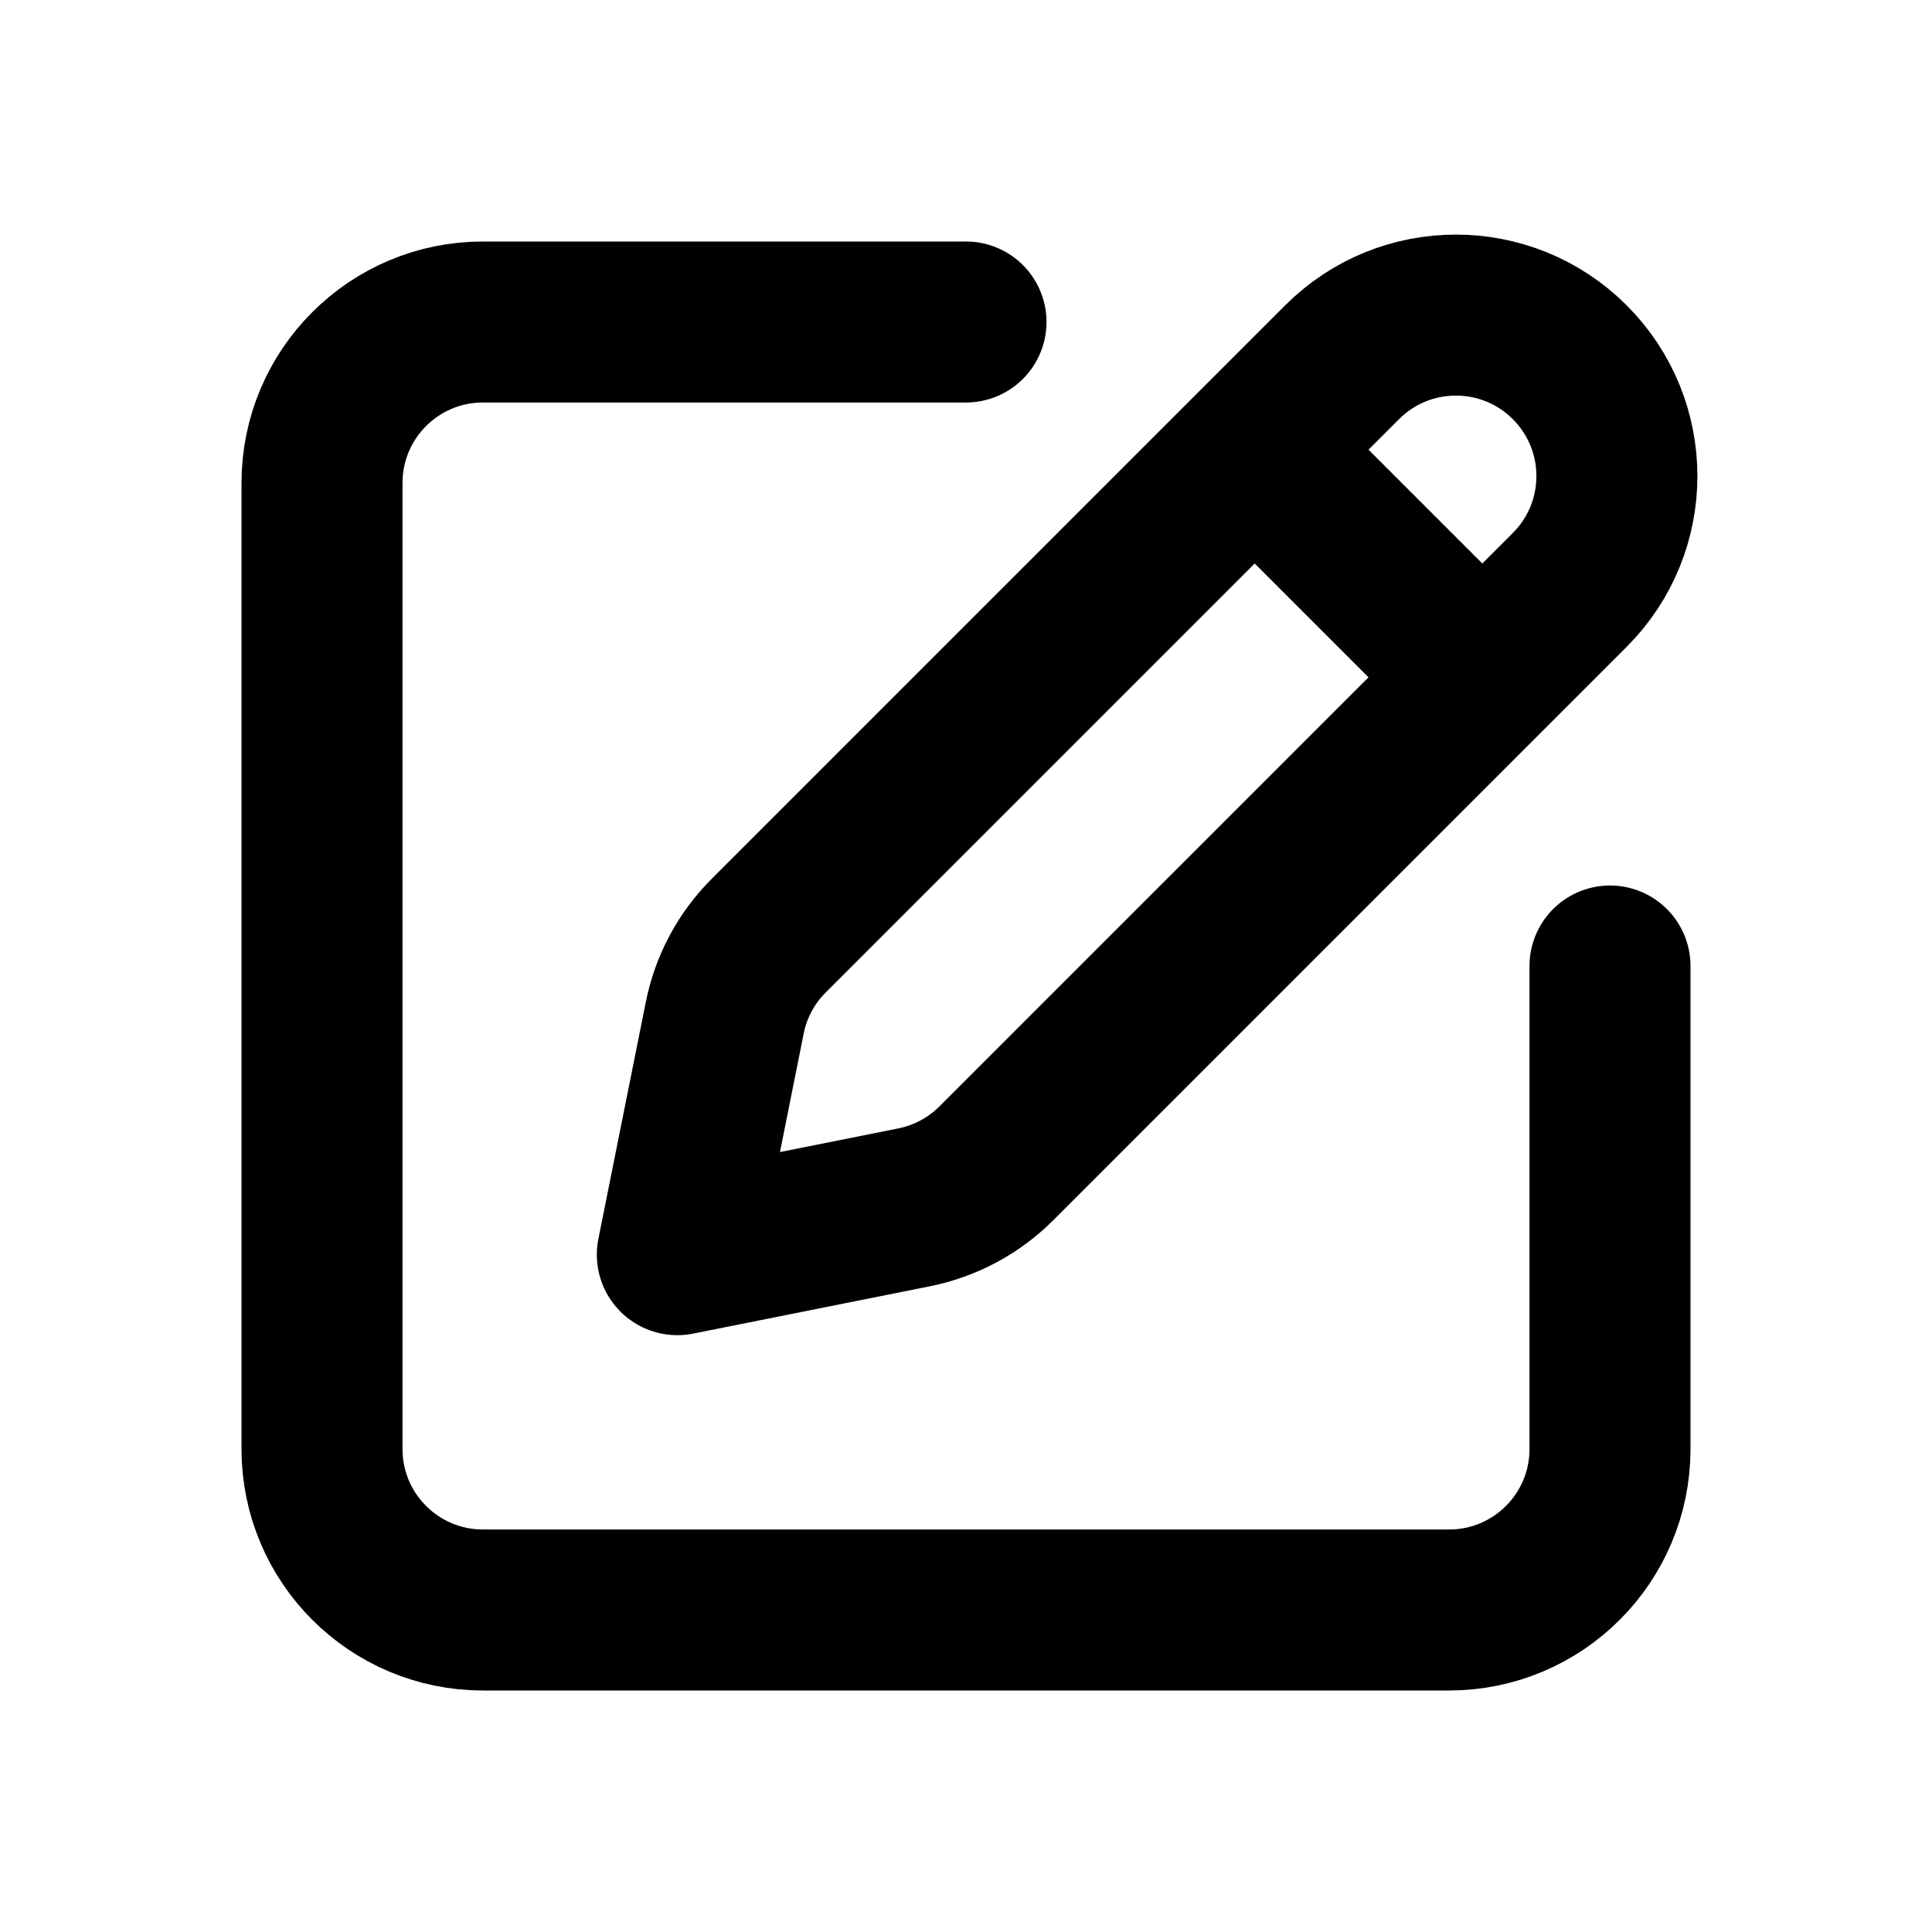
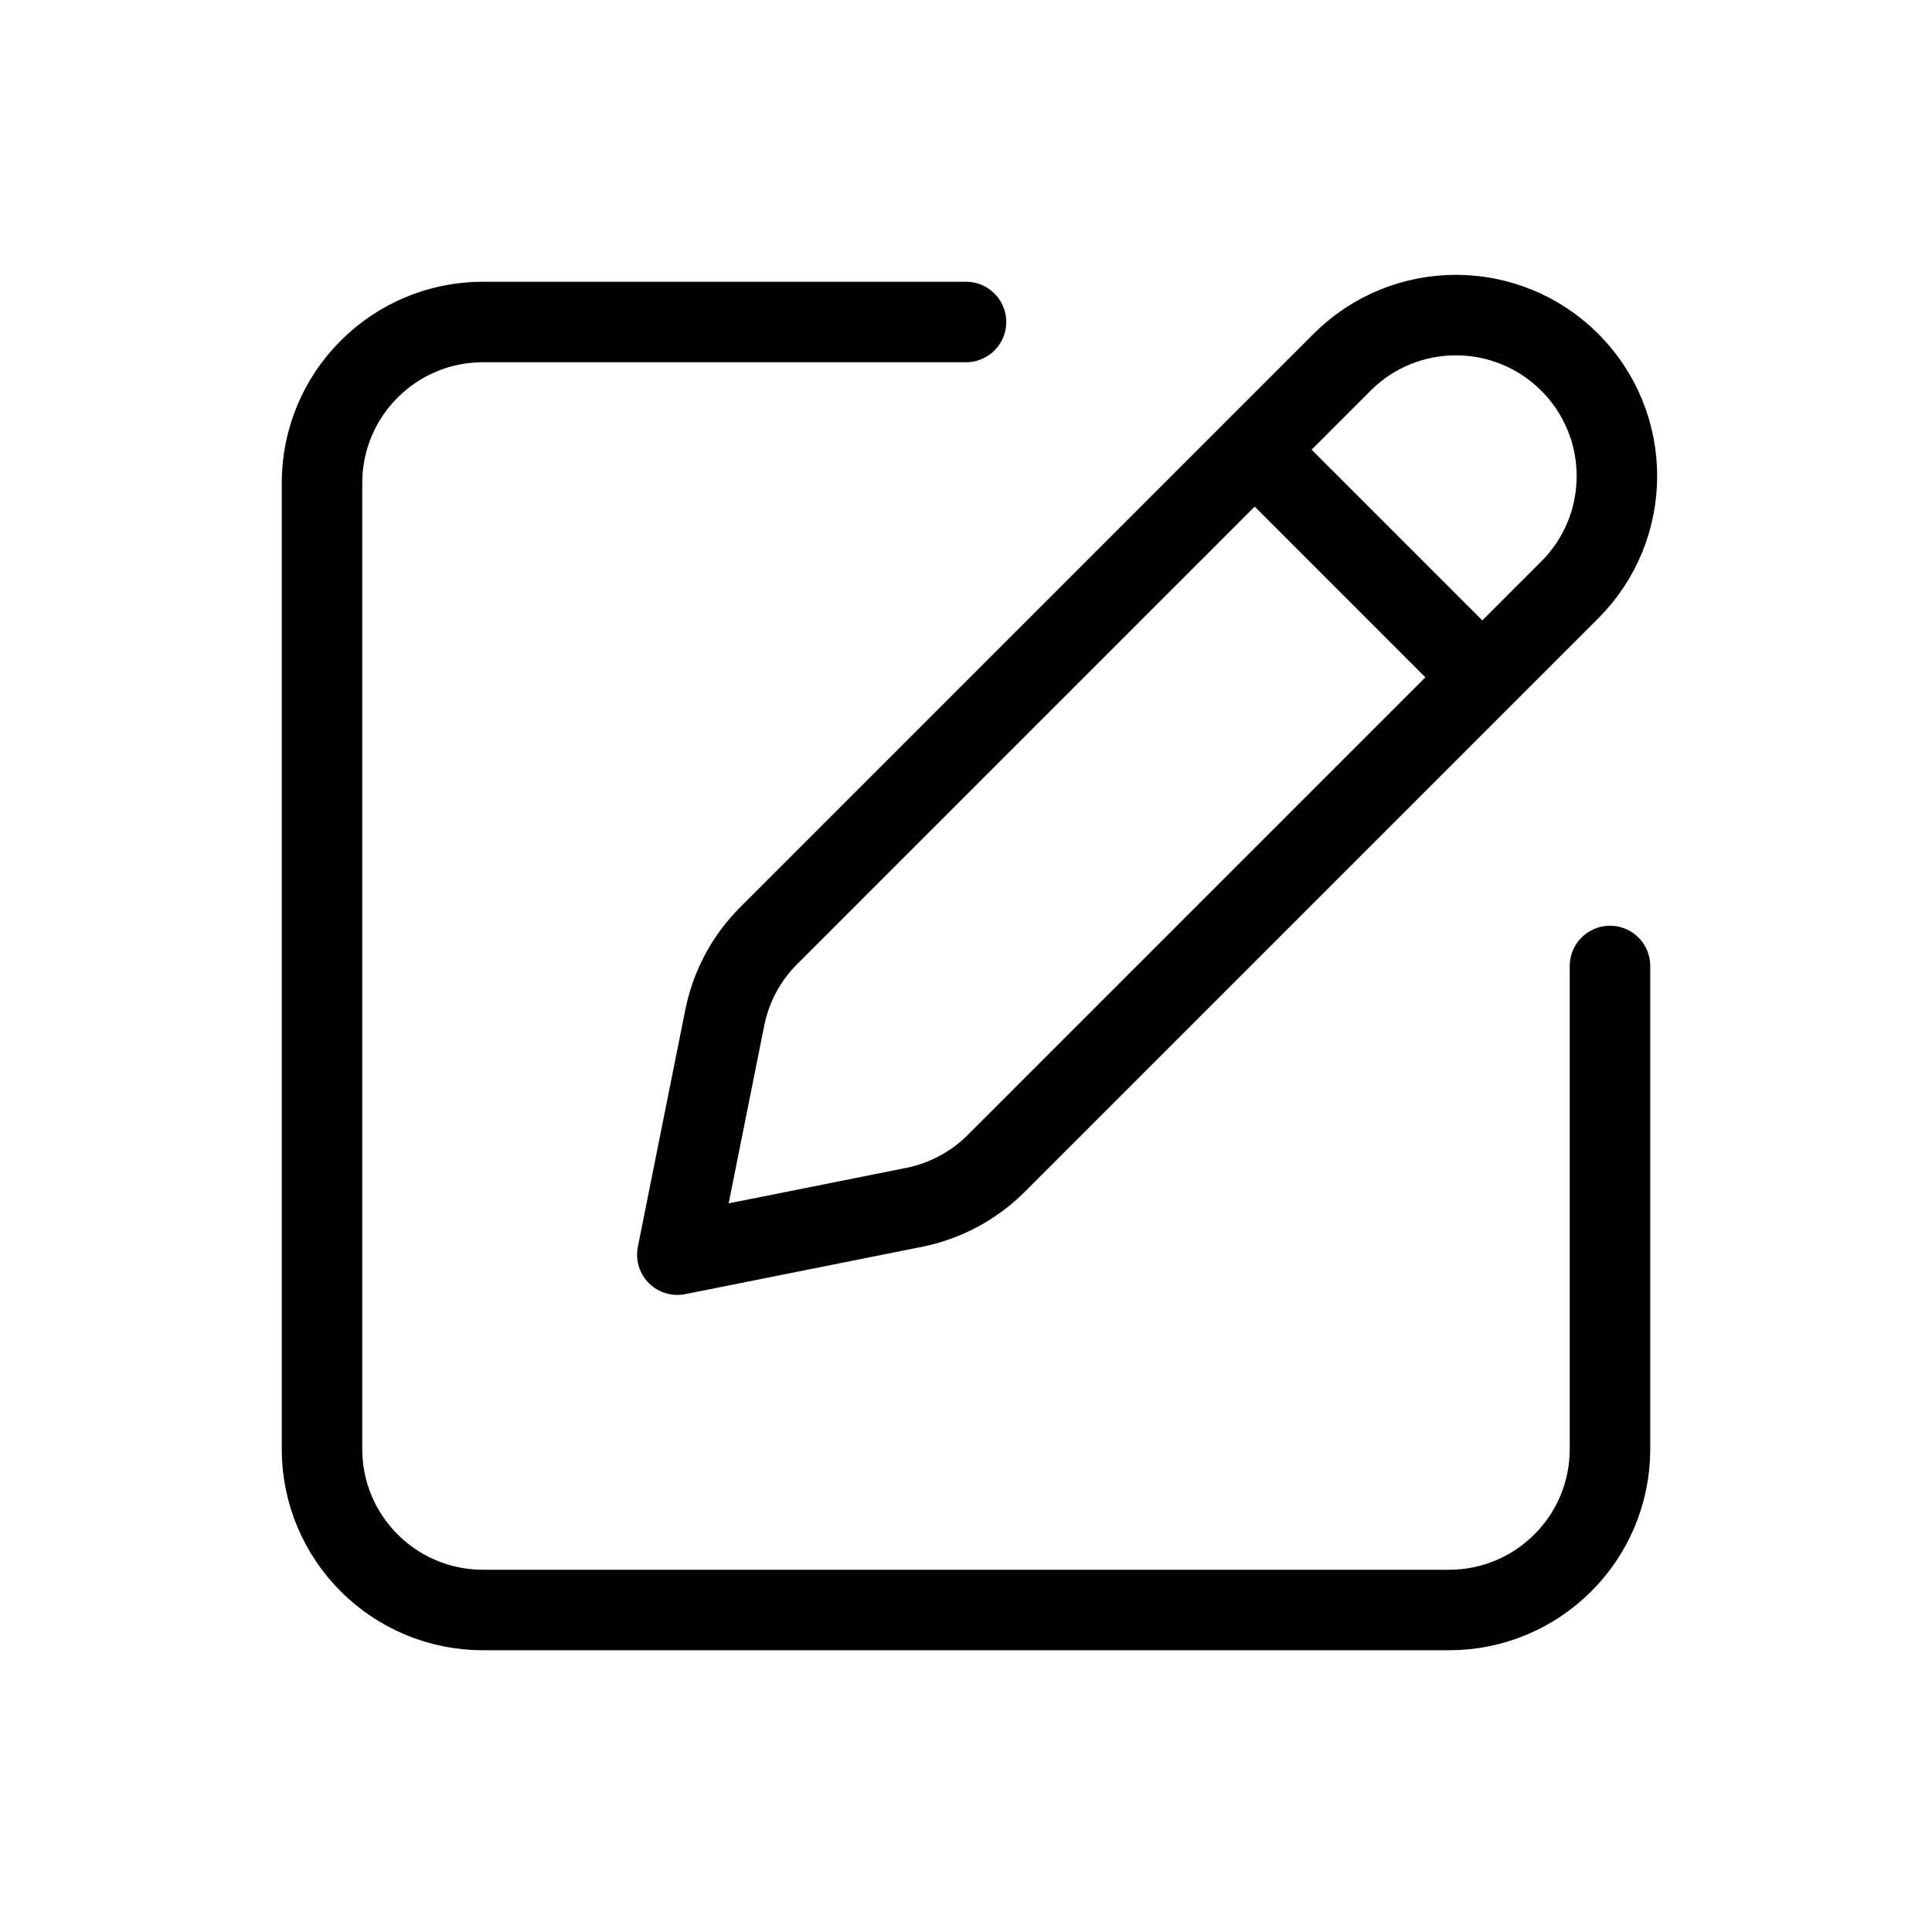
<svg xmlns="http://www.w3.org/2000/svg" width="800px" height="800px" viewBox="0 0 24 24" fill="none">
-   <path d="M12 4H6C4.895 4 4 4.895 4 6V18C4 19.105 4.895 20 6 20H18C19.105 20 20 19.105 20 18V12M18.414 8.414L19.5 7.328C20.281 6.547 20.281 5.281 19.5 4.5C18.719 3.719 17.453 3.719 16.672 4.5L15.586 5.586M18.414 8.414L12.378 14.45C12.099 14.73 11.743 14.92 11.356 14.998L8.414 15.586L9.003 12.644C9.08 12.257 9.27 11.901 9.55 11.622L15.586 5.586M18.414 8.414L15.586 5.586" stroke="#000000" stroke-width="2" stroke-linecap="round" stroke-linejoin="round" />
+   <path d="M12 4H6C4.895 4 4 4.895 4 6V18C4 19.105 4.895 20 6 20H18C19.105 20 20 19.105 20 18V12M18.414 8.414L19.5 7.328C20.281 6.547 20.281 5.281 19.5 4.5C18.719 3.719 17.453 3.719 16.672 4.5L15.586 5.586M18.414 8.414L12.378 14.45C12.099 14.73 11.743 14.92 11.356 14.998L8.414 15.586L9.003 12.644C9.08 12.257 9.27 11.901 9.55 11.622L15.586 5.586M18.414 8.414L15.586 5.586" stroke="#000000" stroke-width="1" stroke-linecap="round" stroke-linejoin="round" />
</svg>
